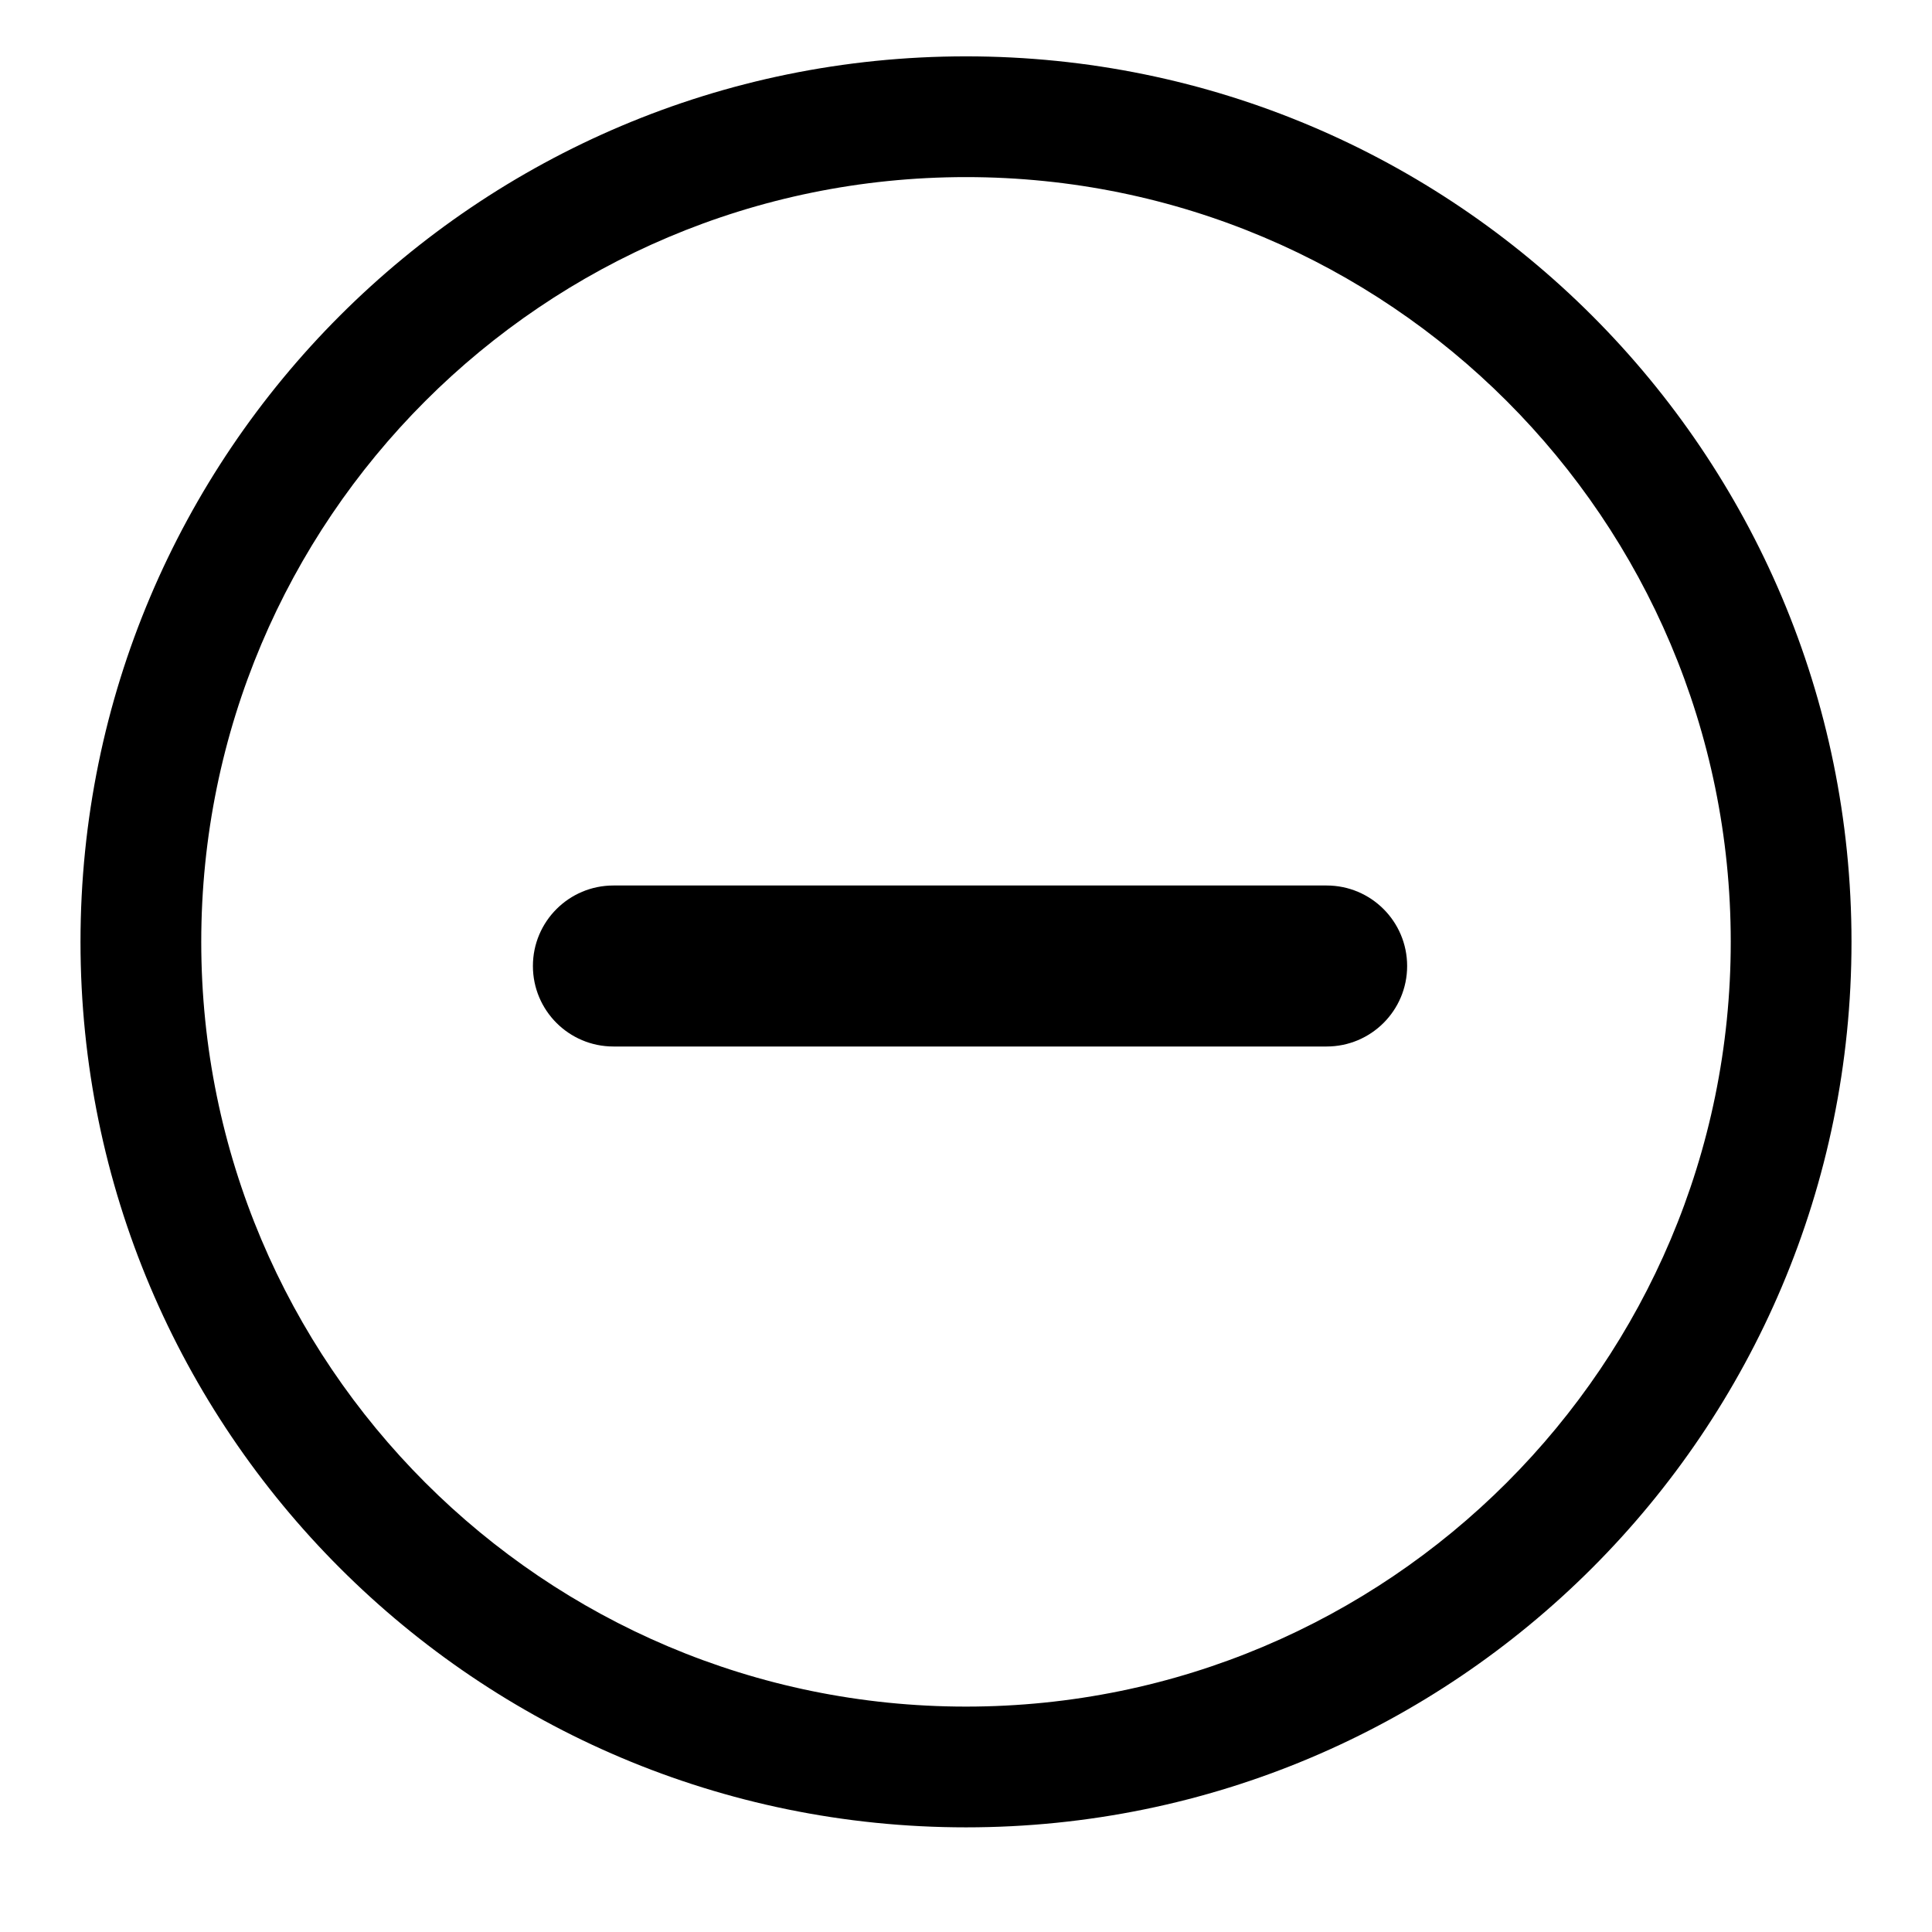
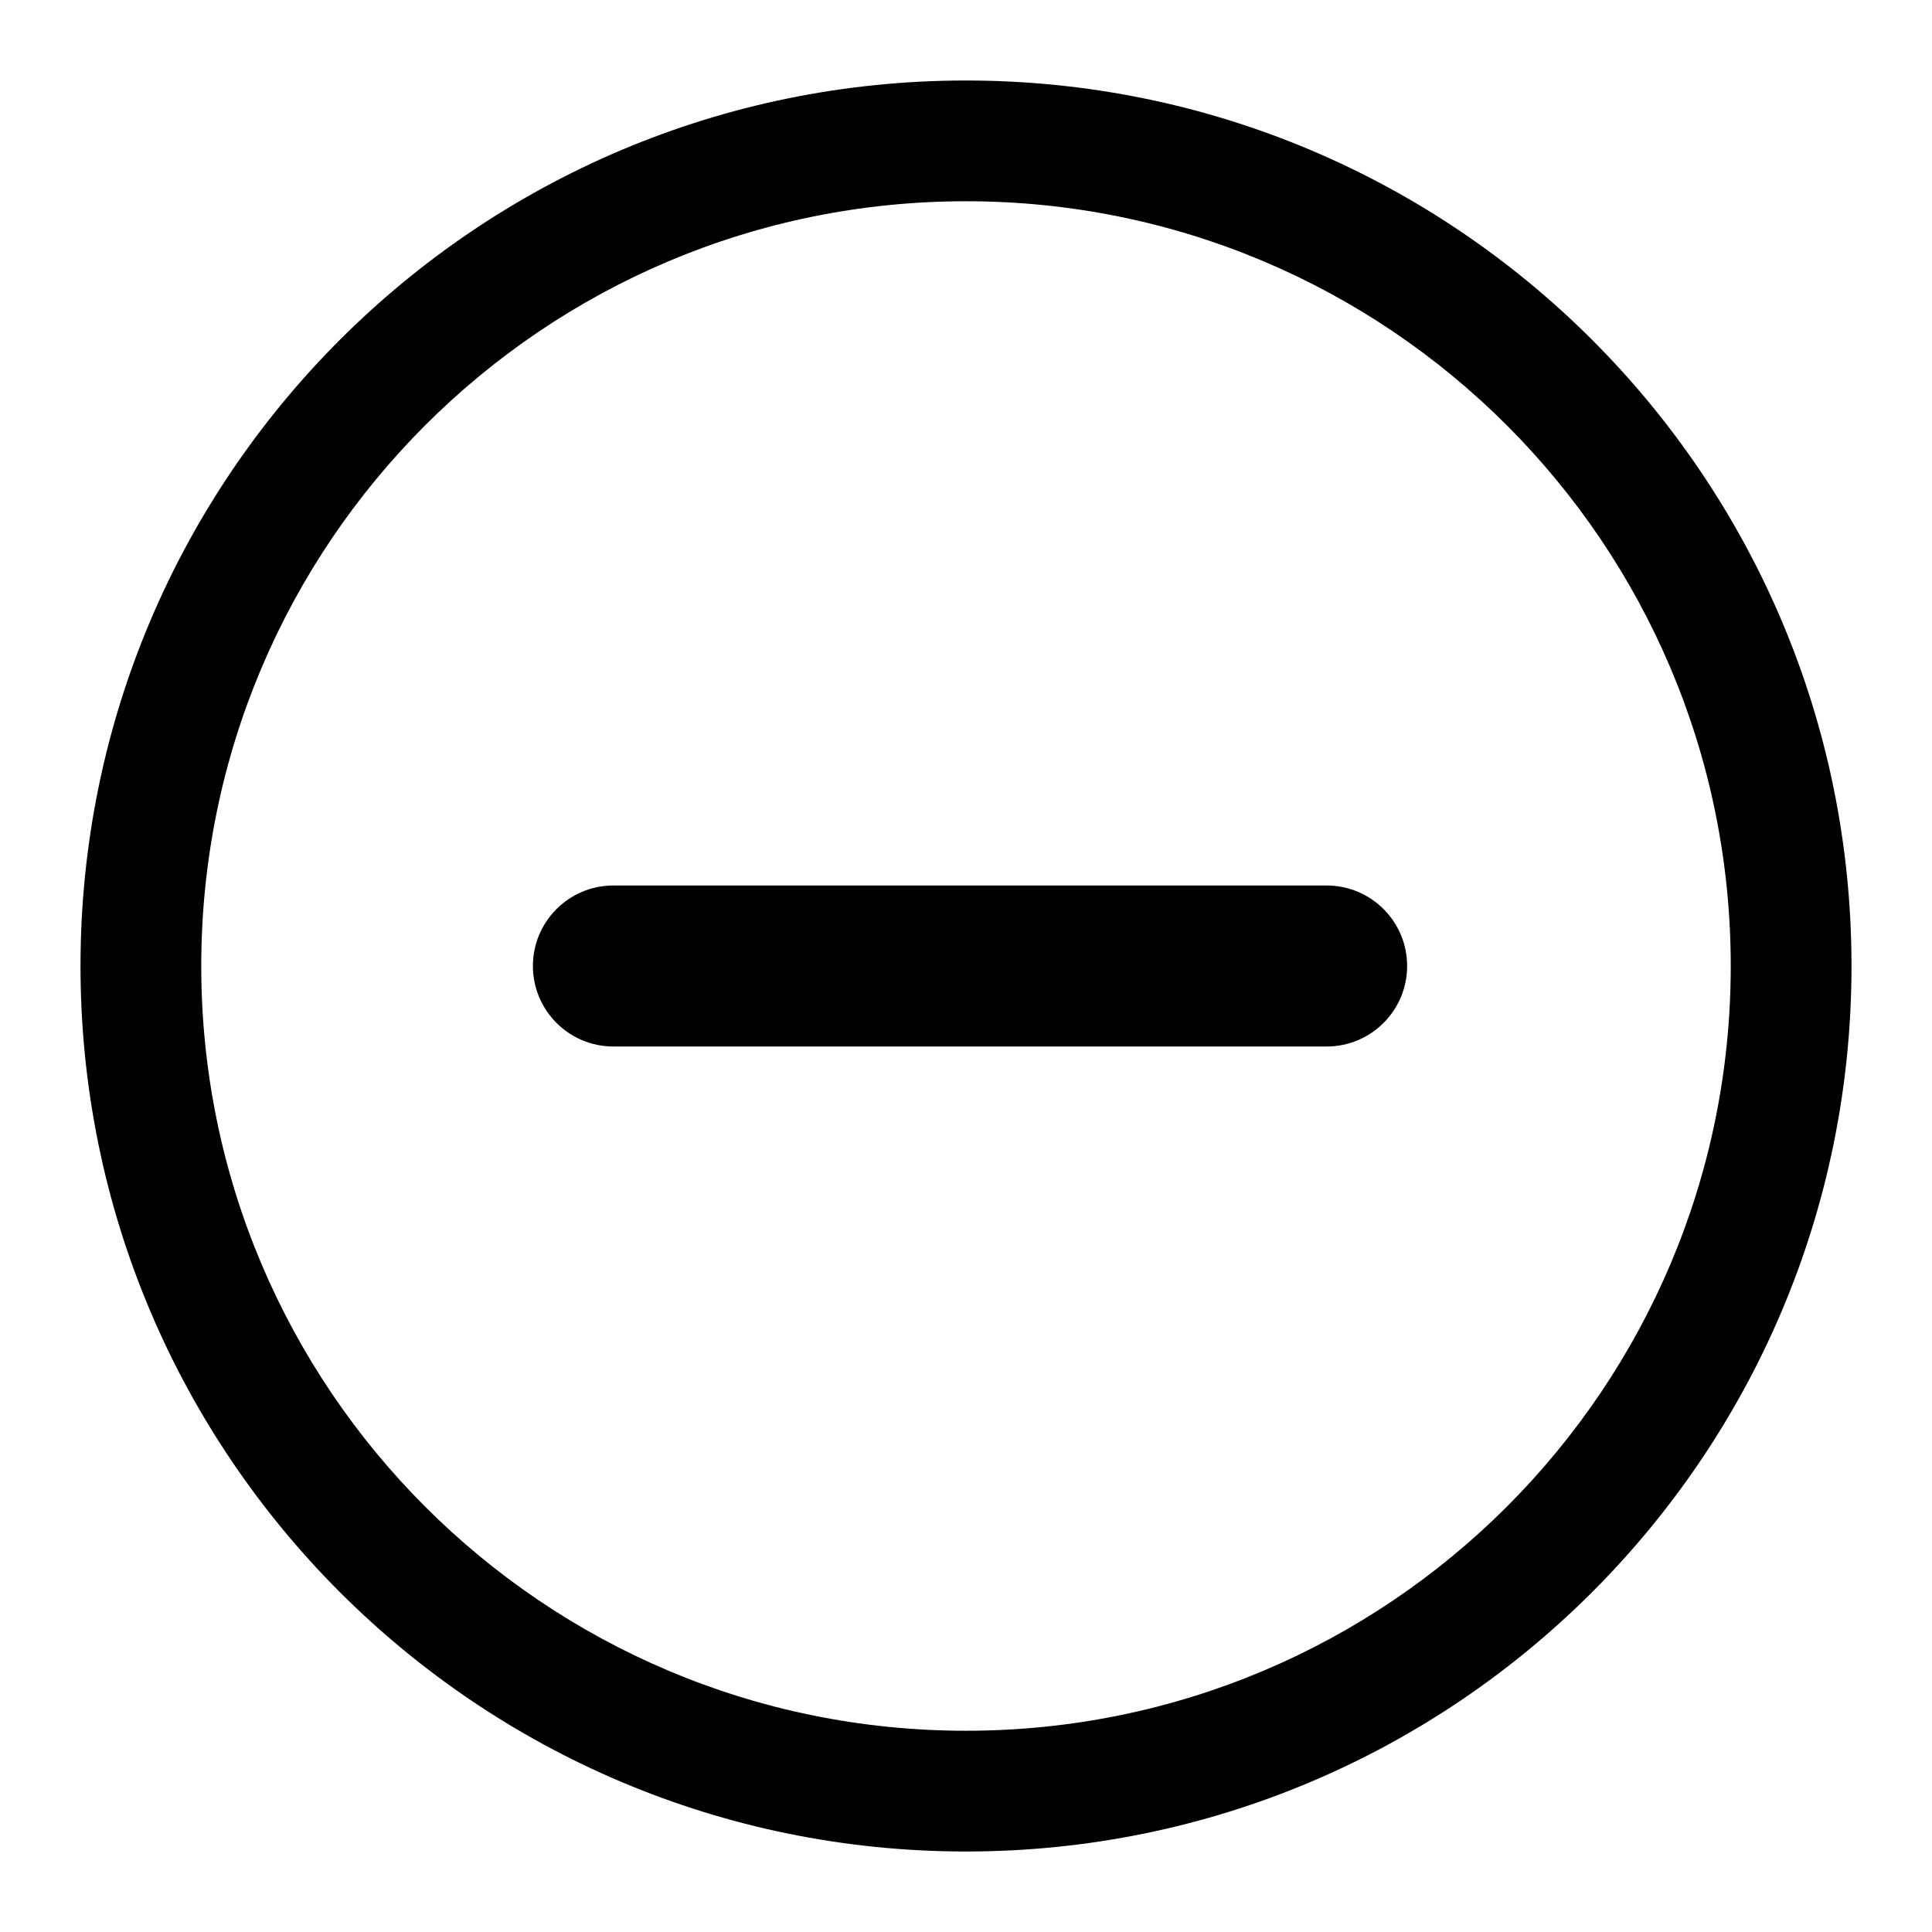
<svg xmlns="http://www.w3.org/2000/svg" viewBox="0 0 24 24" width="24" height="24">
  <path d="M16.48 11a1 1 0 0 1 0 2H7.62a1 1 0 0 1 0-2z" />
-   <path fill-rule="evenodd" d="M12 .7a11 11 0 1 1 0 22 11 11 0 0 1 0-22m0 1.5a9.5 9.5 0 1 0 0 19 9.5 9.5 0 0 0 0-19" clip-rule="evenodd" />
+   <path fill-rule="evenodd" d="M12 1A11 11 0 1 1 12 23A11 11 0 0 1 12 1M12 2.5A9.5 9.5 0 1 0 12 21.5A9.5 9.5 0 0 0 12 2.5" clip-rule="evenodd" />
</svg>
